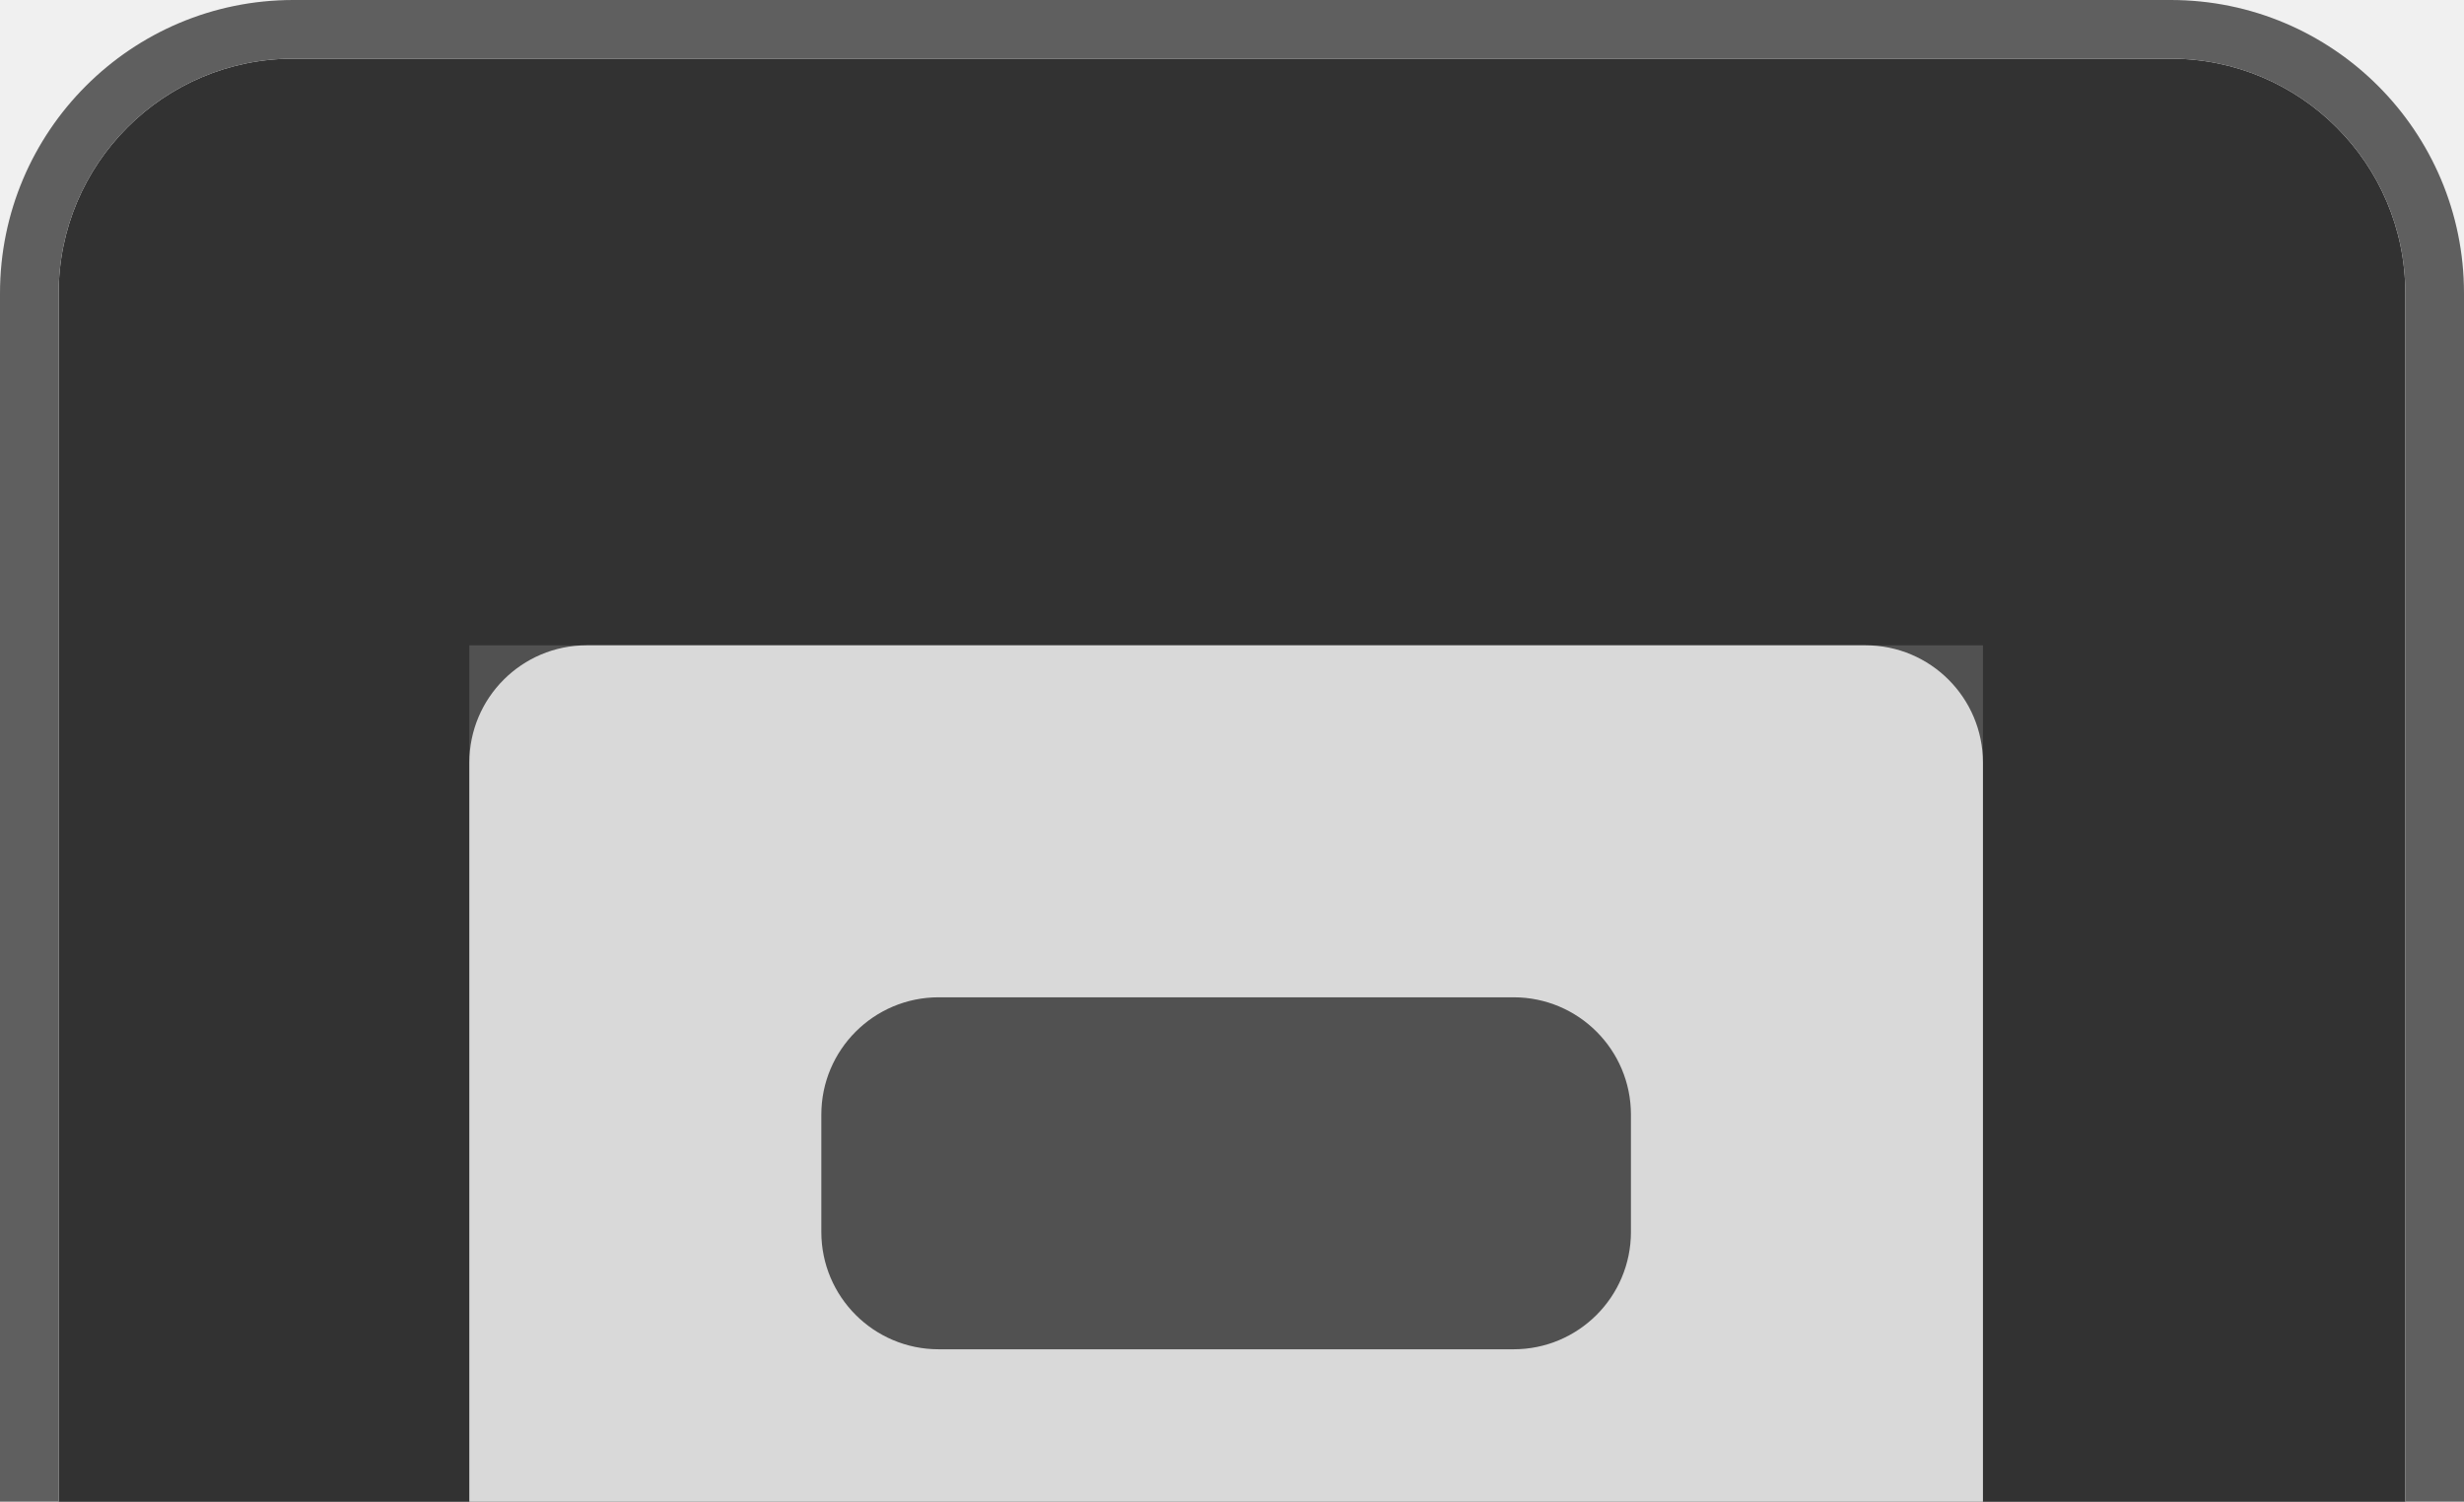
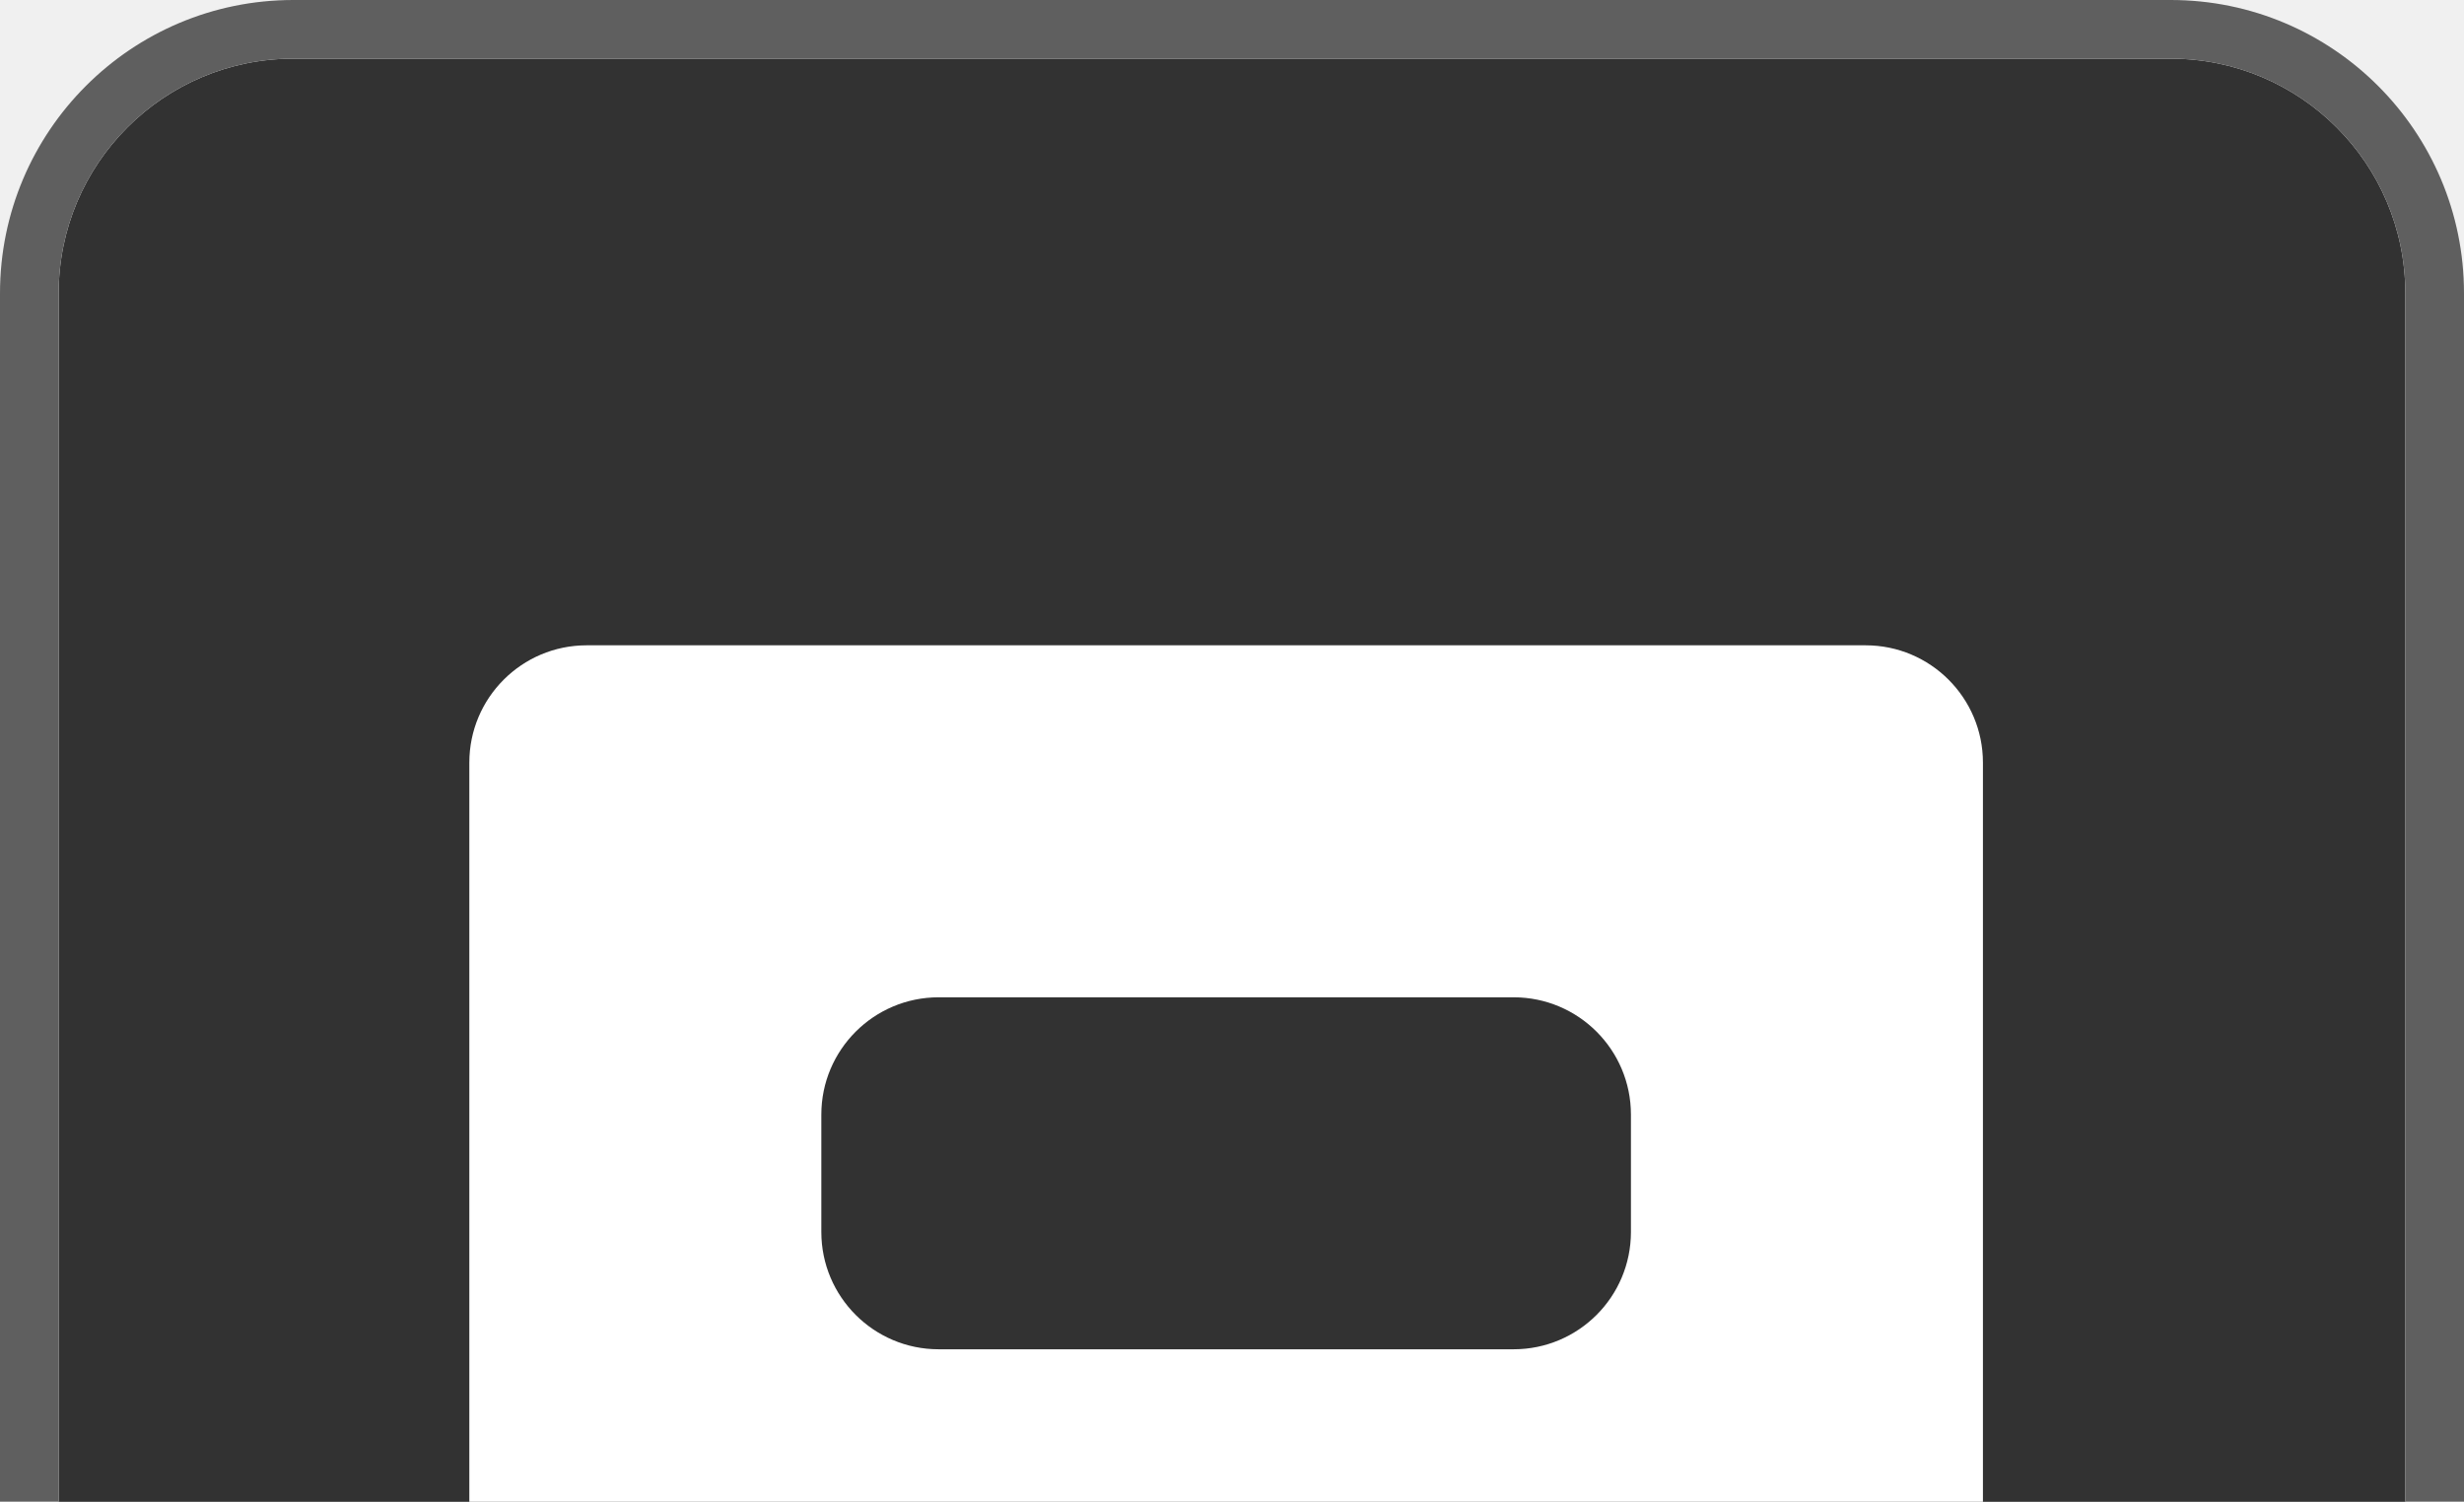
<svg xmlns="http://www.w3.org/2000/svg" width="210" height="128" viewBox="0 0 210 128" fill="none">
  <mask id="path-1-outside-1_368_315" maskUnits="userSpaceOnUse" x="0" y="0" width="210" height="128" fill="black">
    <rect fill="white" width="210" height="128" />
    <path d="M5 25C5 13.954 13.954 5 25 5H185C196.046 5 205 13.954 205 25V128H5V25Z" />
  </mask>
  <path d="M5 25C5 13.954 13.954 5 25 5H185C196.046 5 205 13.954 205 25V128H5V25Z" fill="#323232" />
  <path d="M0 25C0 11.193 11.193 0 25 0H185C198.807 0 210 11.193 210 25H200C200 16.716 193.284 10 185 10H25C16.716 10 10 16.716 10 25H0ZM205 128H5H205ZM0 128V25C0 11.193 11.193 0 25 0V10C16.716 10 10 16.716 10 25V128H0ZM185 0C198.807 0 210 11.193 210 25V128H200V25C200 16.716 193.284 10 185 10V0Z" fill="#5F5F5F" mask="url(#path-1-outside-1_368_315)" />
-   <rect x="40" y="55" width="129" height="73" fill="#515151" />
-   <path d="M40 65C40 59.477 44.477 55 50 55H159C164.523 55 169 59.477 169 65V85V128H103.5V115H129C134.523 115 139 110.523 139 105V95C139 89.477 134.523 85 129 85H127H80C74.477 85 70 89.477 70 95V105C70 110.523 74.477 115 80 115H103.5V128H40V65Z" fill="#D9D9D9" />
+   <path d="M40 65C40 59.477 44.477 55 50 55H159C164.523 55 169 59.477 169 65V85V128H103.5V115H129C134.523 115 139 110.523 139 105V95C139 89.477 134.523 85 129 85H127H80C74.477 85 70 89.477 70 95V105C70 110.523 74.477 115 80 115H103.5V128H40V65Z" fill="white" />
</svg>
